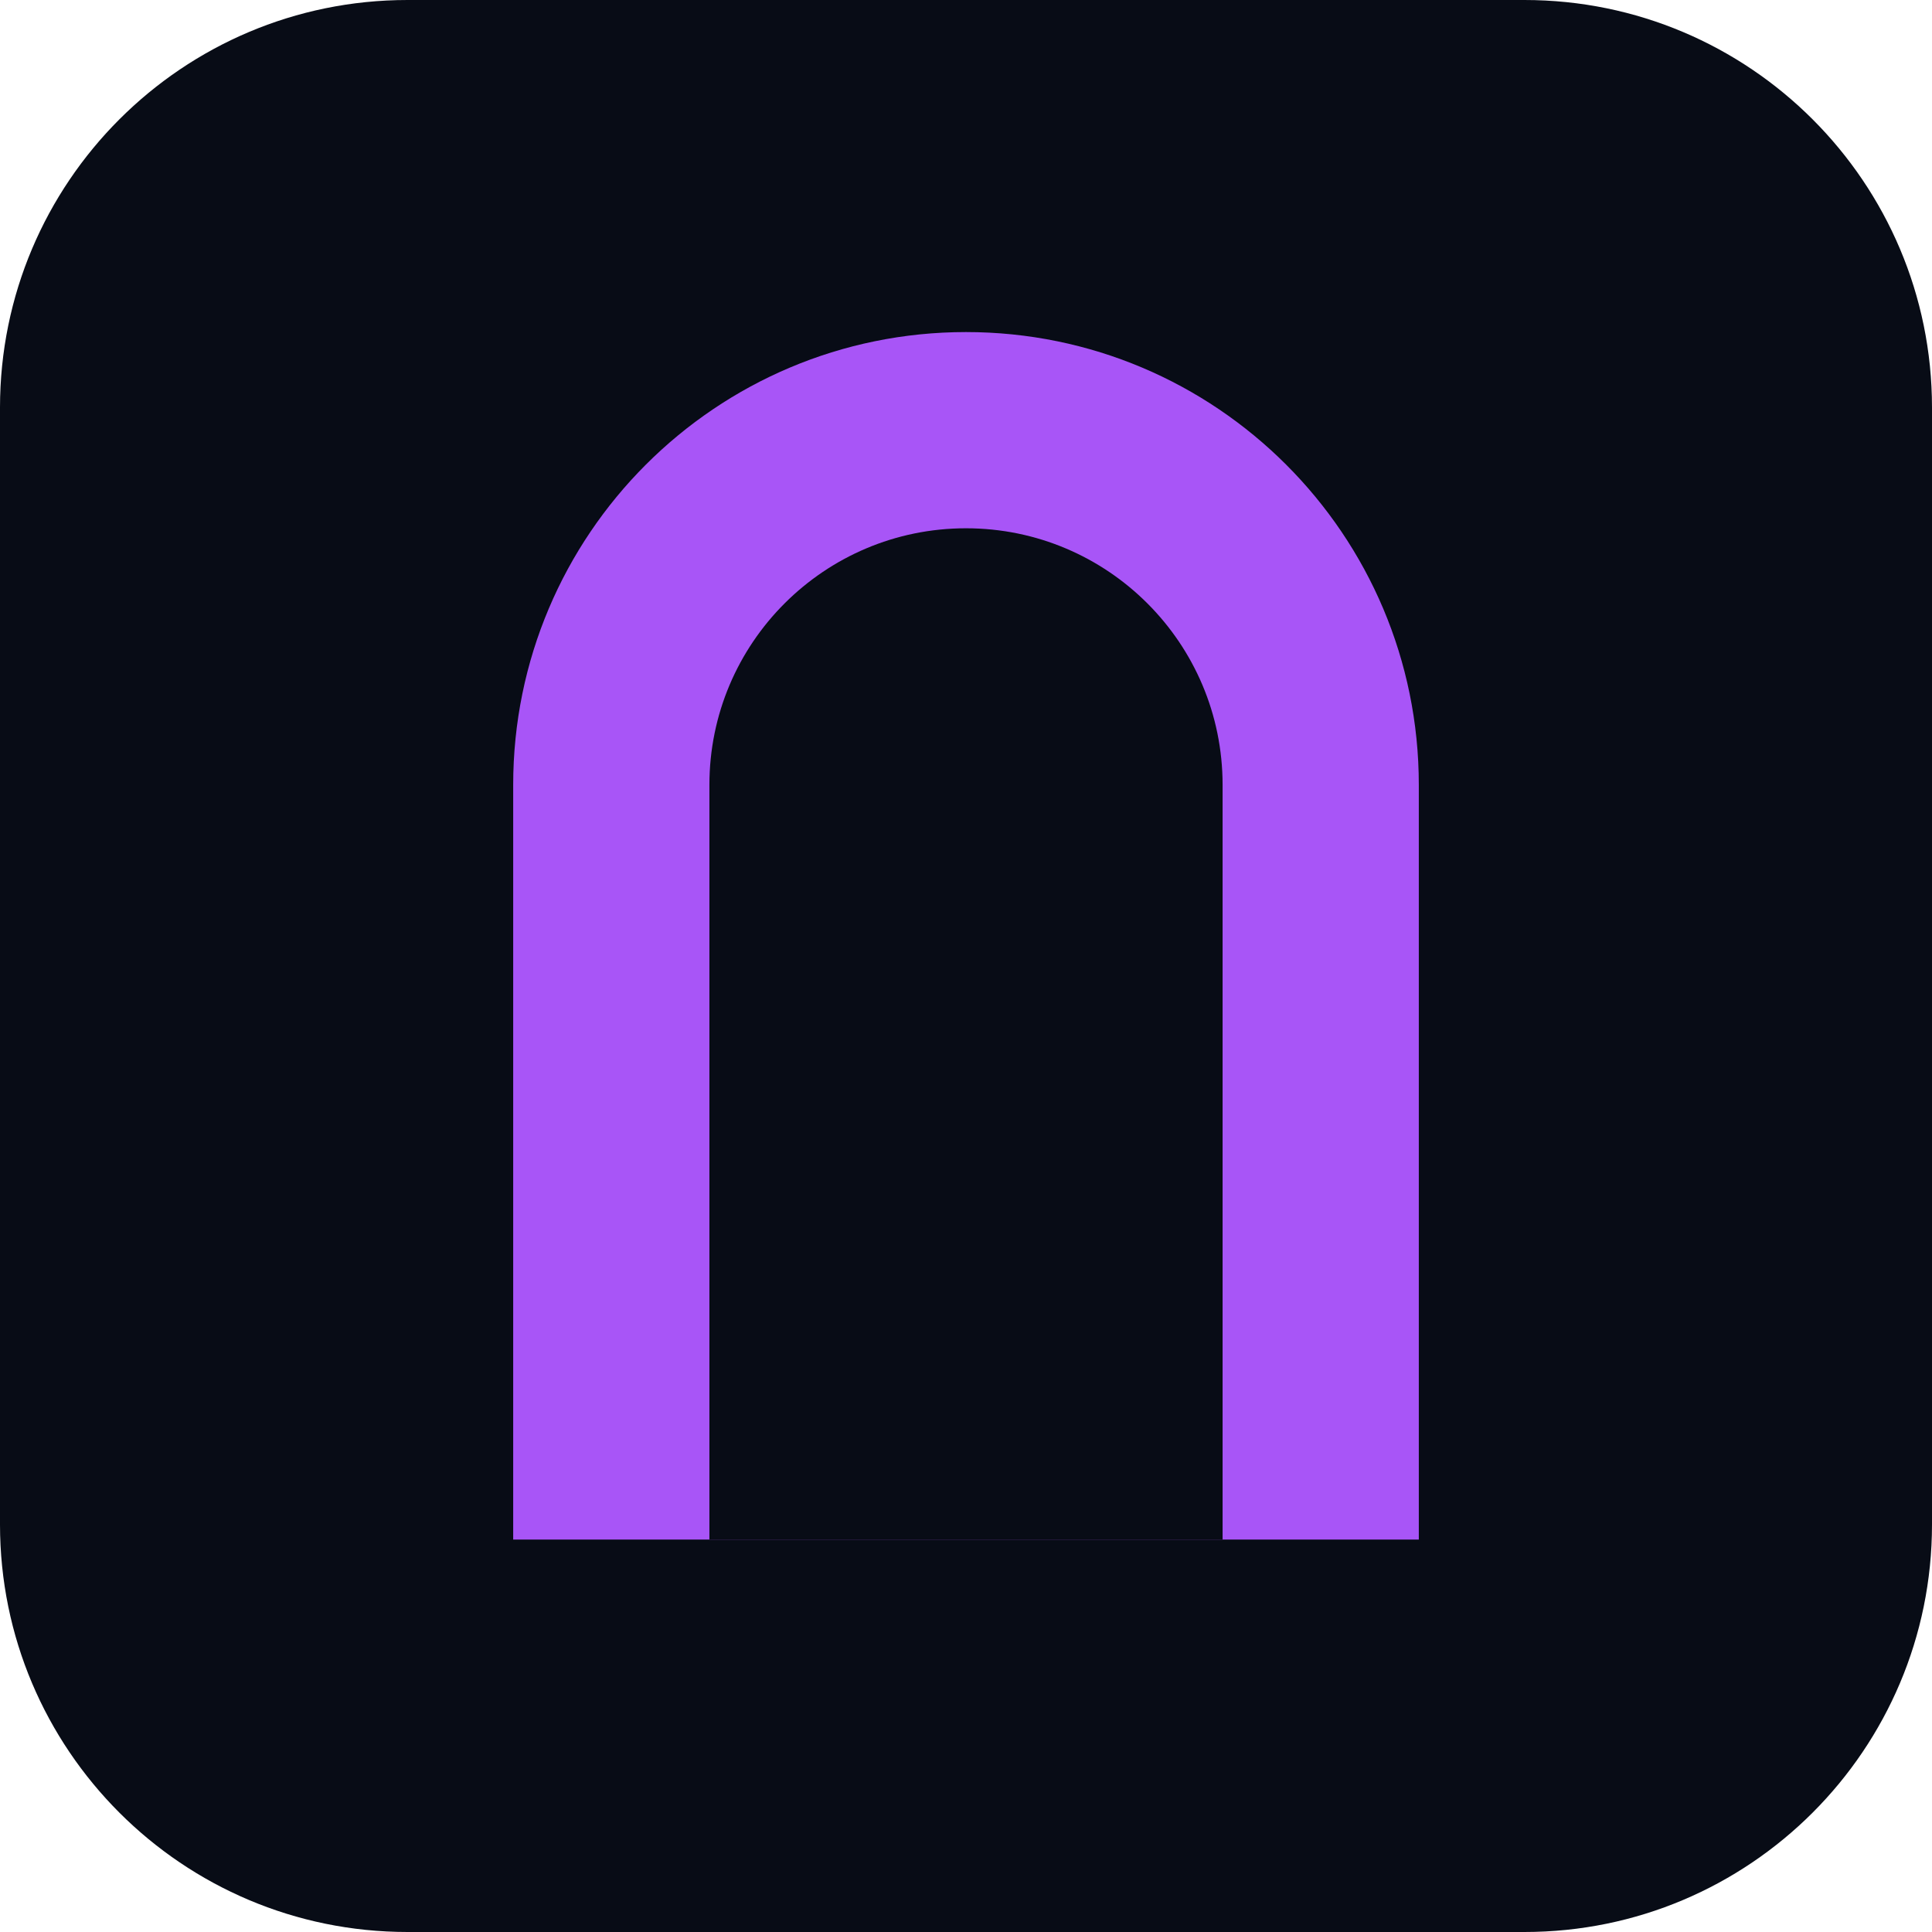
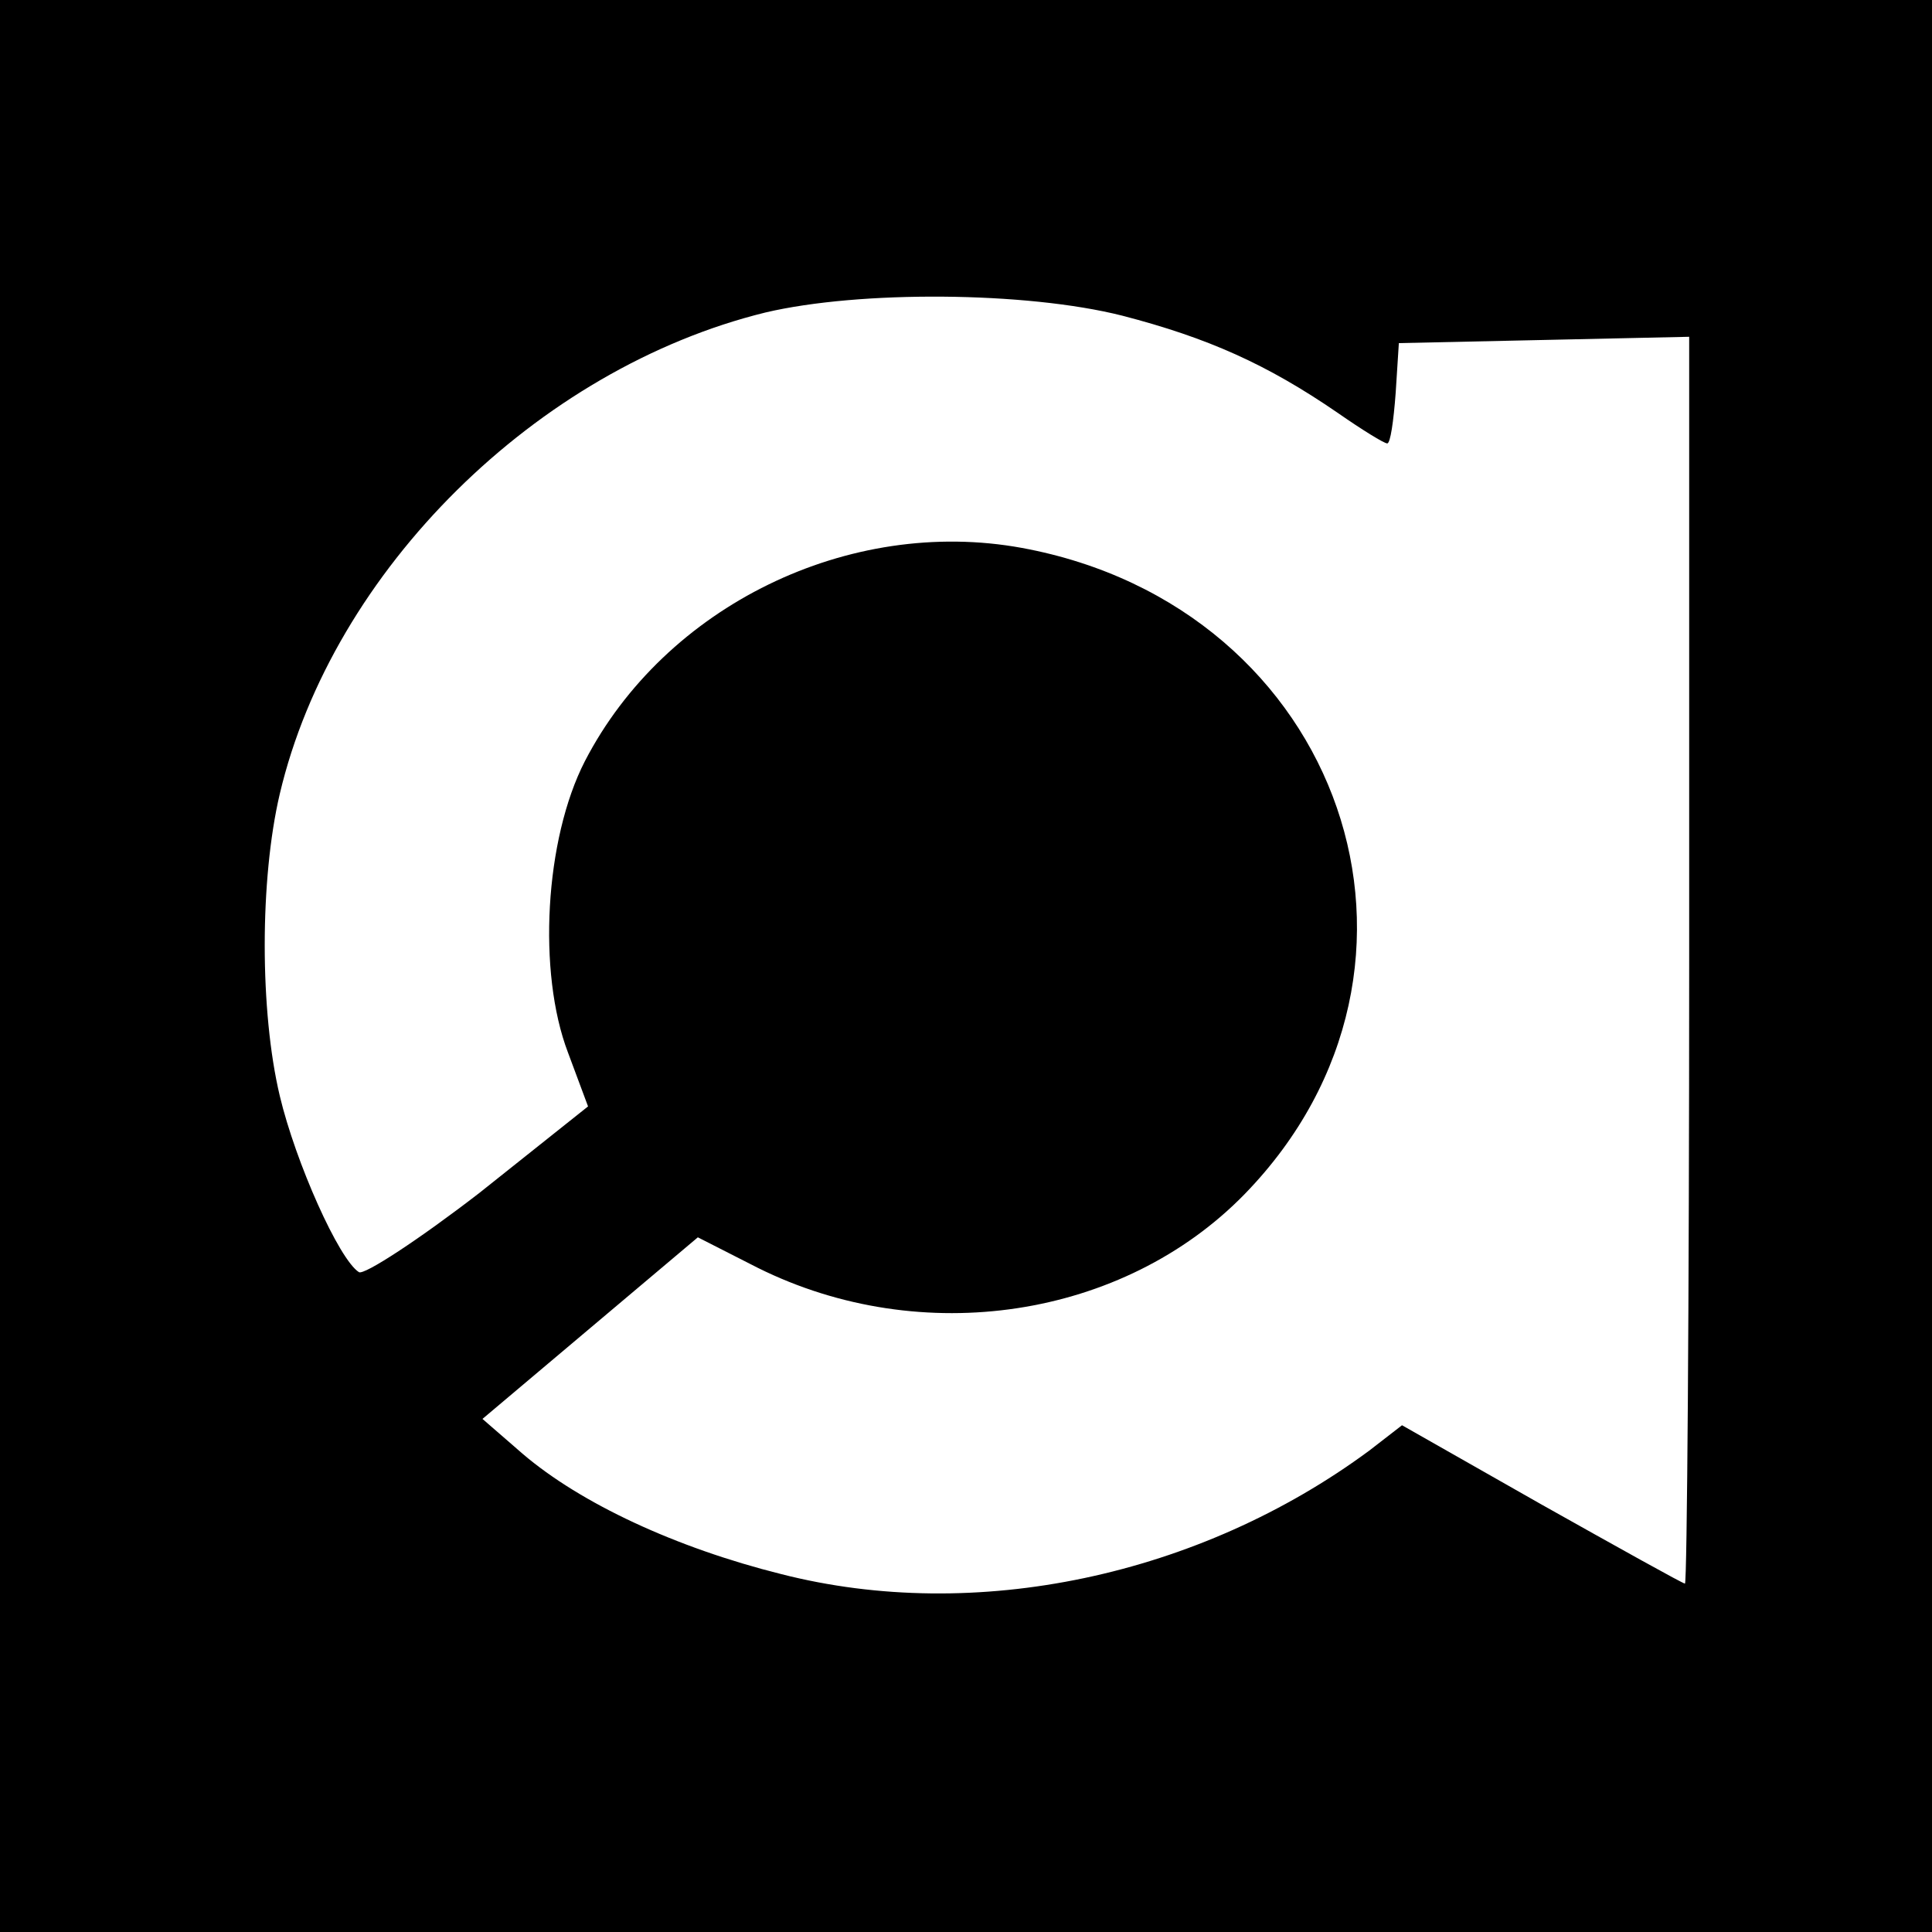
- <svg xmlns="http://www.w3.org/2000/svg" width="1024" height="1024" viewBox="0 0 512 512" role="img" aria-labelledby="title desc">
-   <rect width="512" height="512" rx="108" fill="#080c16" />
-   <path d="M136 408 V208 A120 120 0 0 1 376 208 V408 Z" fill="#a855f7" />
-   <path d="M188 408 V208 A68 68 0 0 1 324 208 V408 Z" fill="#080c16" />
+ <svg xmlns="http://www.w3.org/2000/svg" height="200pt" viewBox="10 8 183 183" width="200pt">
+   <path d="M10 99.5V191h183V8H10zm106.3-61.6c8.1 2.1 13.7 4.6 20.4 9.2 2.3 1.6 4.4 2.9 4.7 2.9s.6-2.1.8-4.8l.3-4.7 13.8-.3 13.7-.3V99c0 32.4-.2 59-.4 59s-6.3-3.4-13.6-7.5l-13.2-7.5-3.1 2.4c-16.1 11.9-37.3 16.4-55.7 11.7-10-2.5-19-6.7-24.5-11.4l-3.8-3.3 10.2-8.6 10.2-8.6 5.7 2.9c15.5 7.7 34.6 4.8 46.1-7 21-21.6 9.3-55.6-21.1-61.2-16.4-3-33.8 5.5-41.4 20.2-3.8 7.4-4.5 20-1.6 27.6l1.9 5.1-10.3 8.2c-5.7 4.4-10.9 7.8-11.4 7.5-1.9-1.2-6-10.4-7.5-16.7-1.9-8-1.9-20.5 0-28.6 5-21.2 24.4-40.3 46-45.6 8.9-2.1 24.7-2 33.8.3z" />
</svg>
